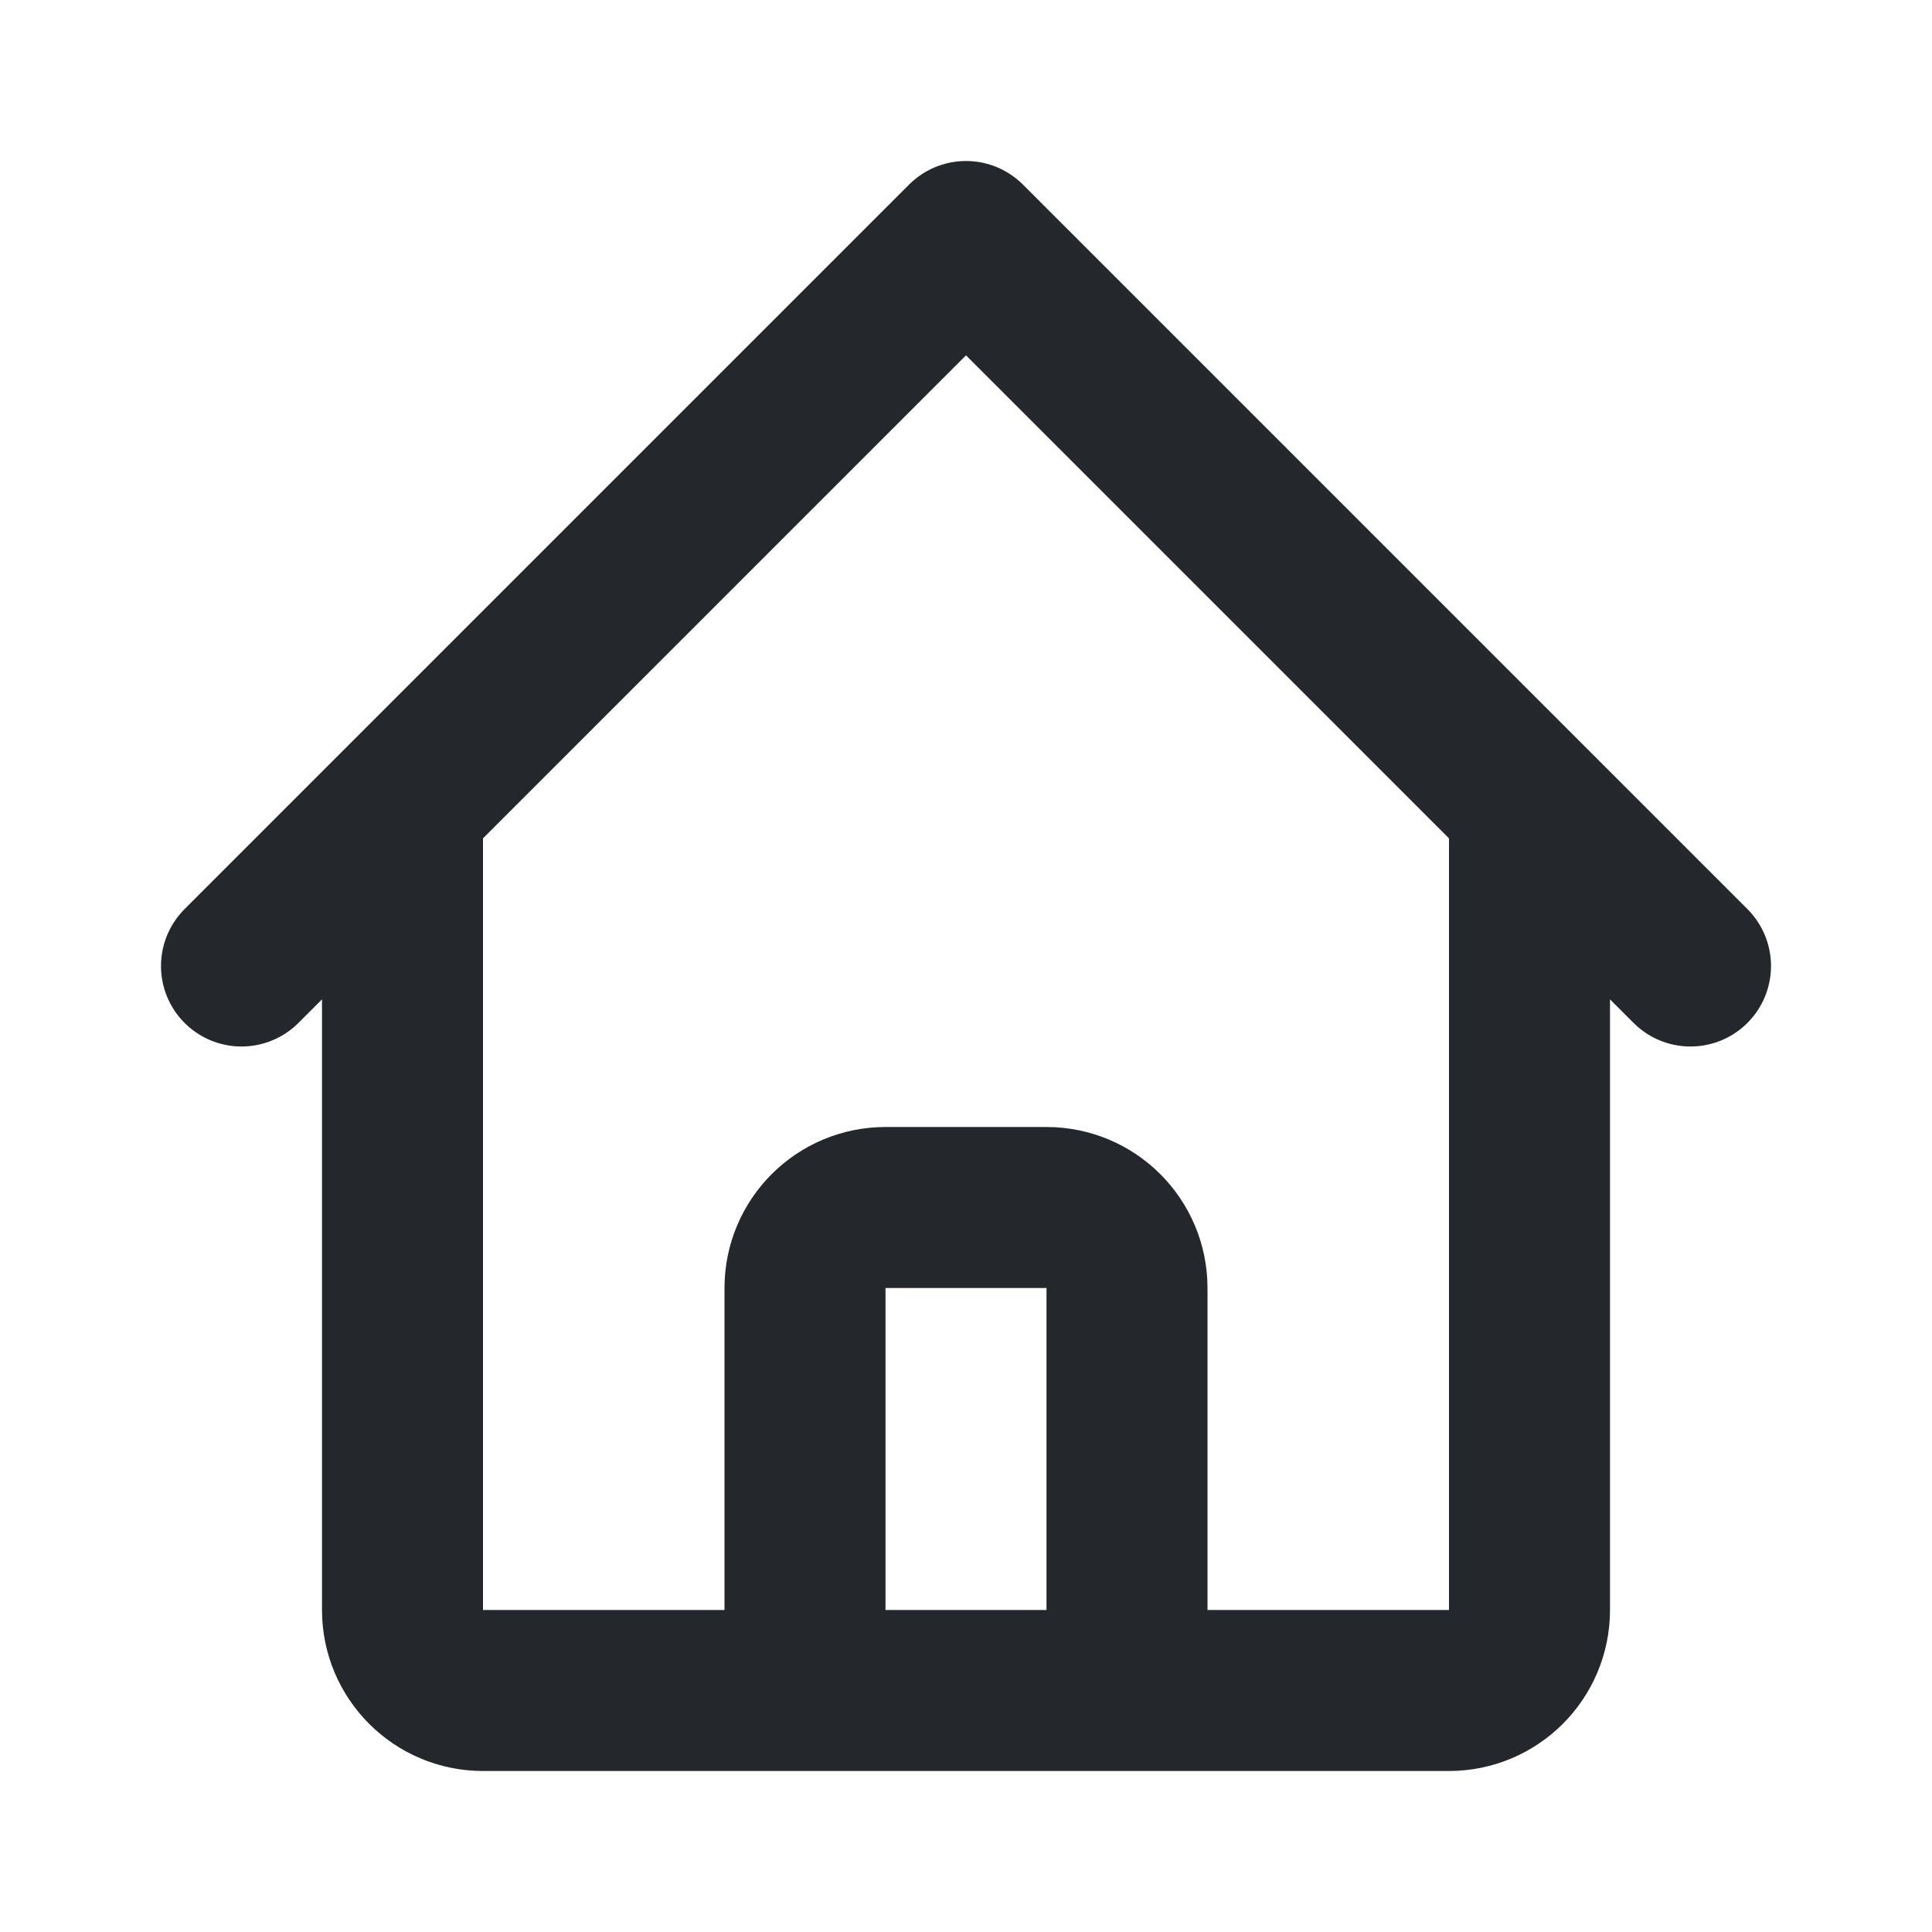
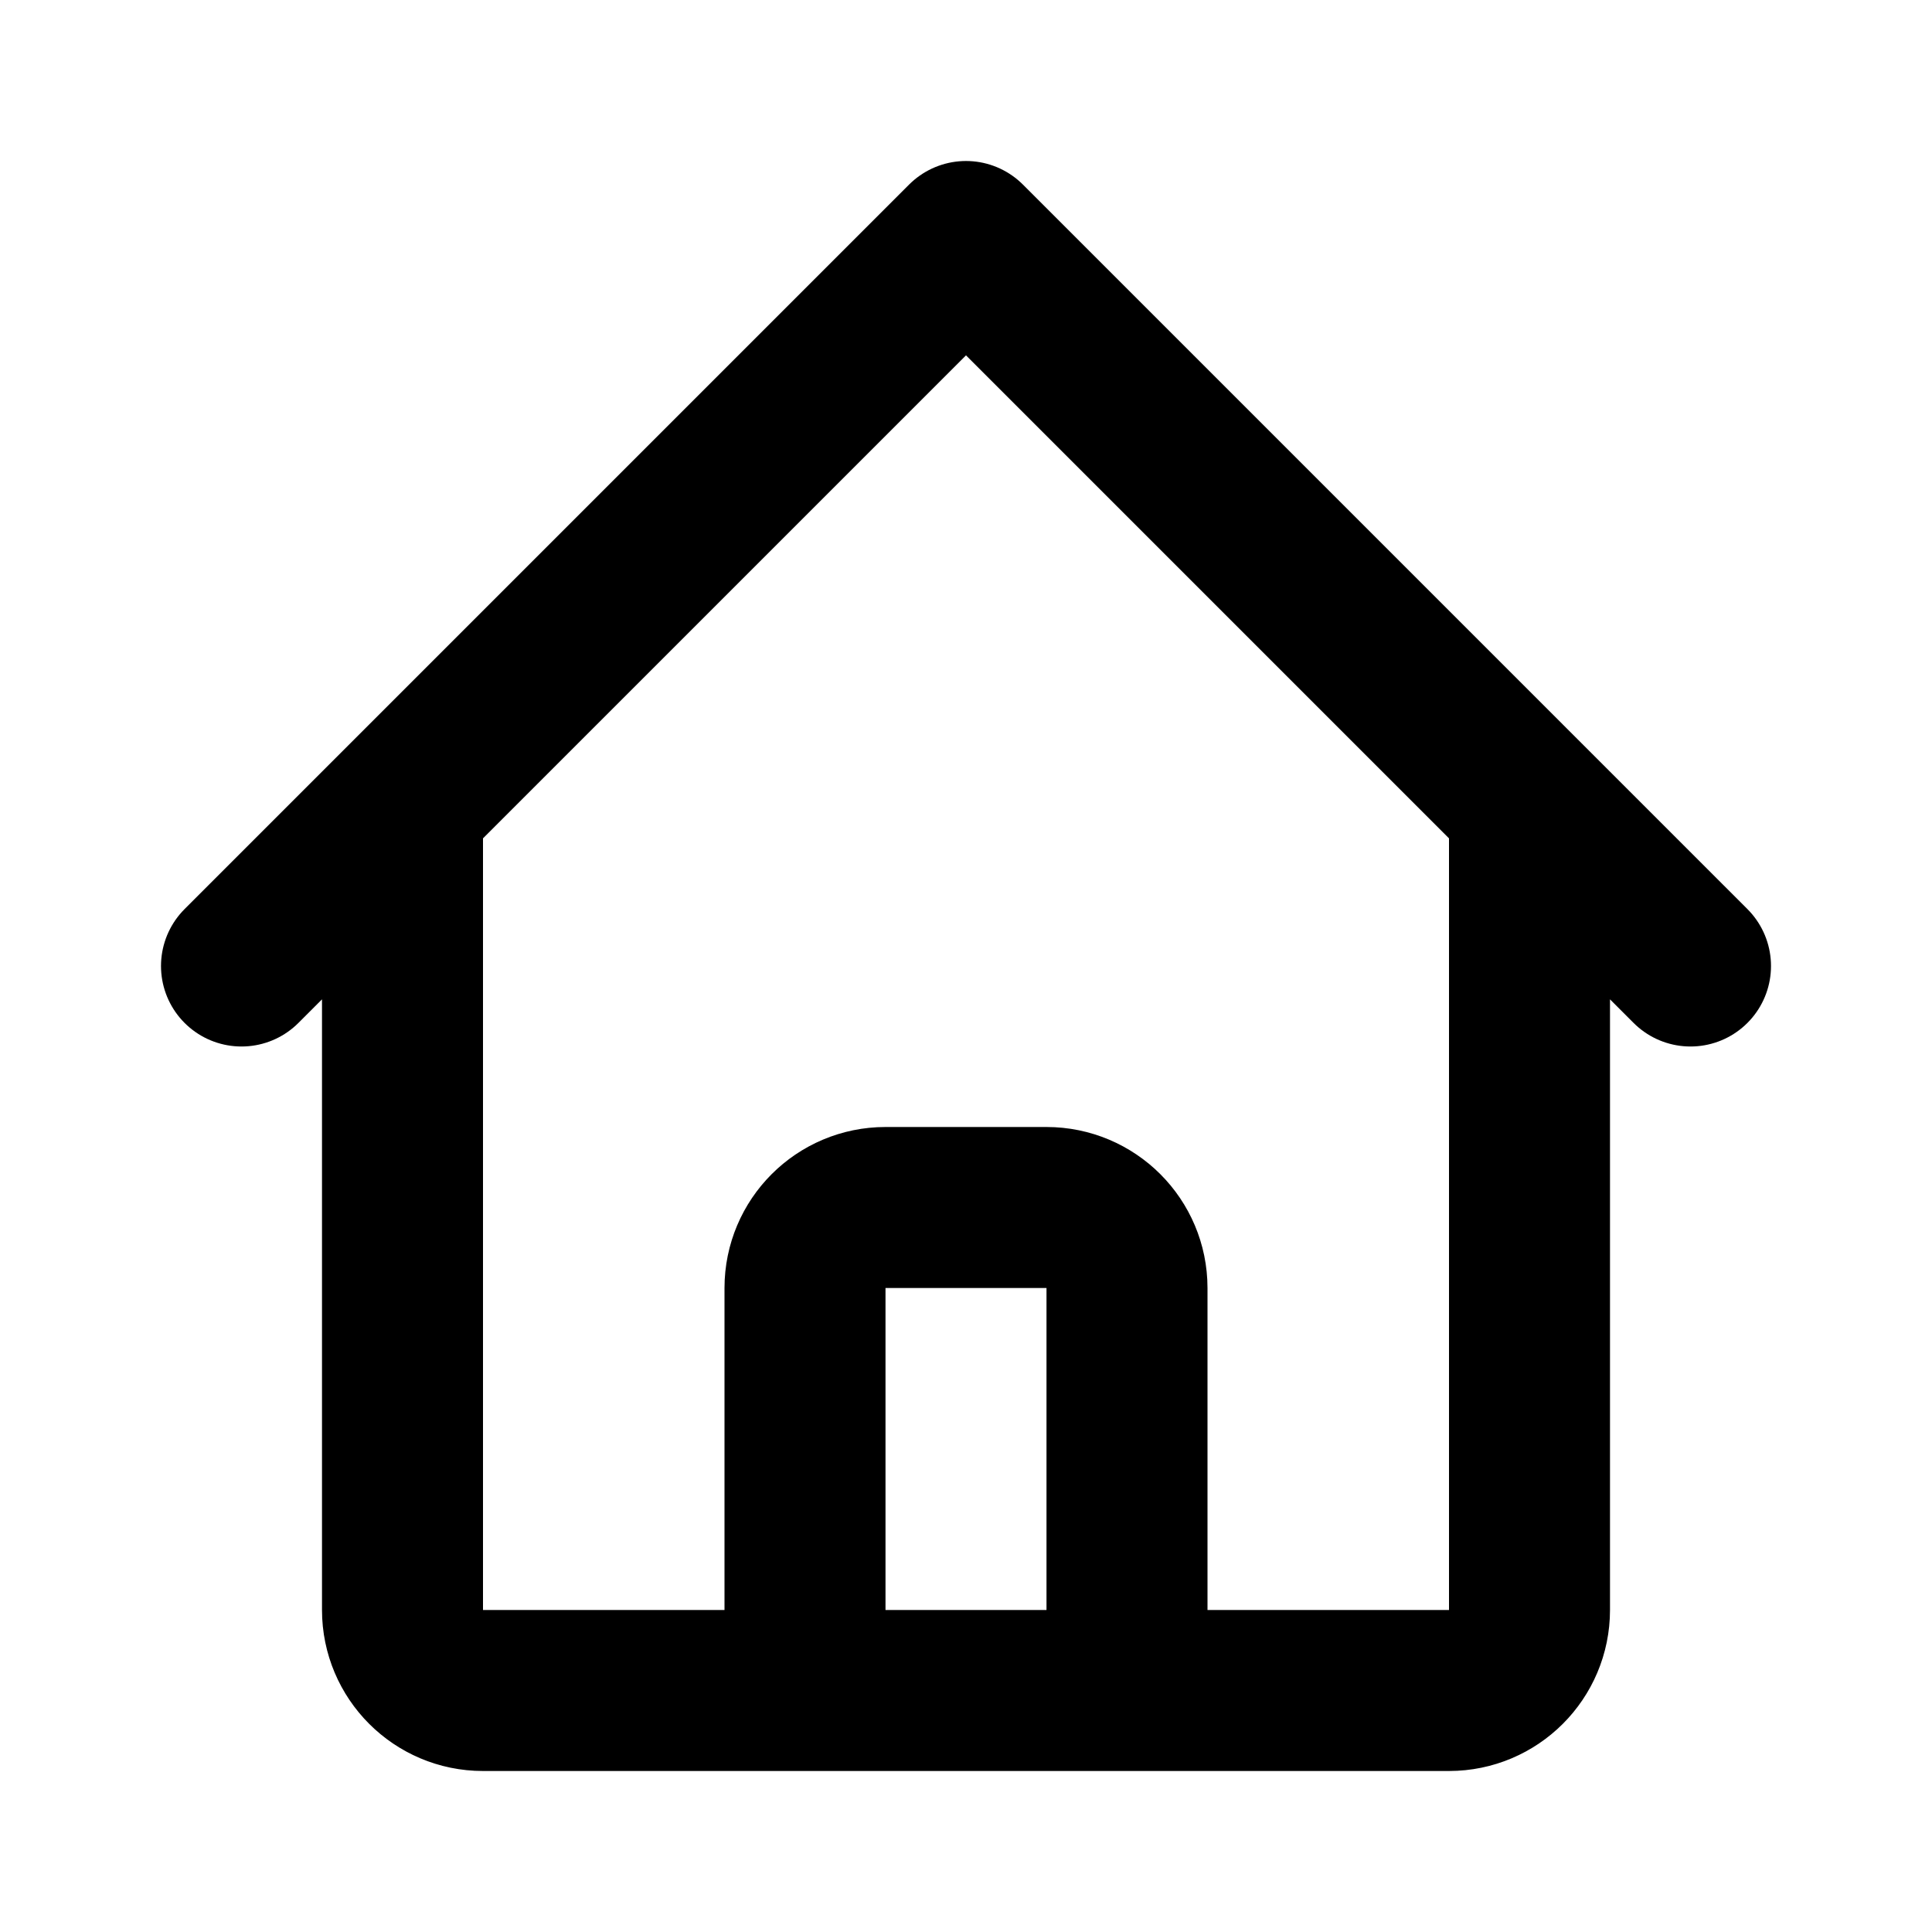
<svg xmlns="http://www.w3.org/2000/svg" width="24" height="24" viewBox="0 0 24 24" fill="none">
-   <path d="M3 12L5 10M5 10L12 3L19 10M5 10V20C5 20.552 5.448 21 6 21H9M19 10L21 12M19 10V20C19 20.552 18.552 21 18 21H15M9 21C9.552 21 10 20.552 10 20V16C10 15.448 10.448 15 11 15H13C13.552 15 14 15.448 14 16V20C14 20.552 14.448 21 15 21M9 21H15" stroke="#24272C" stroke-width="2" stroke-linecap="round" stroke-linejoin="round" />
+   <path d="M3 12L5 10M5 10L12 3L19 10M5 10V20C5 20.552 5.448 21 6 21H9M19 10L21 12M19 10V20C19 20.552 18.552 21 18 21H15M9 21C9.552 21 10 20.552 10 20V16C10 15.448 10.448 15 11 15H13C13.552 15 14 15.448 14 16V20C14 20.552 14.448 21 15 21M9 21H15" stroke="currentColor" stroke-width="2" stroke-linecap="round" stroke-linejoin="round" />
</svg>
